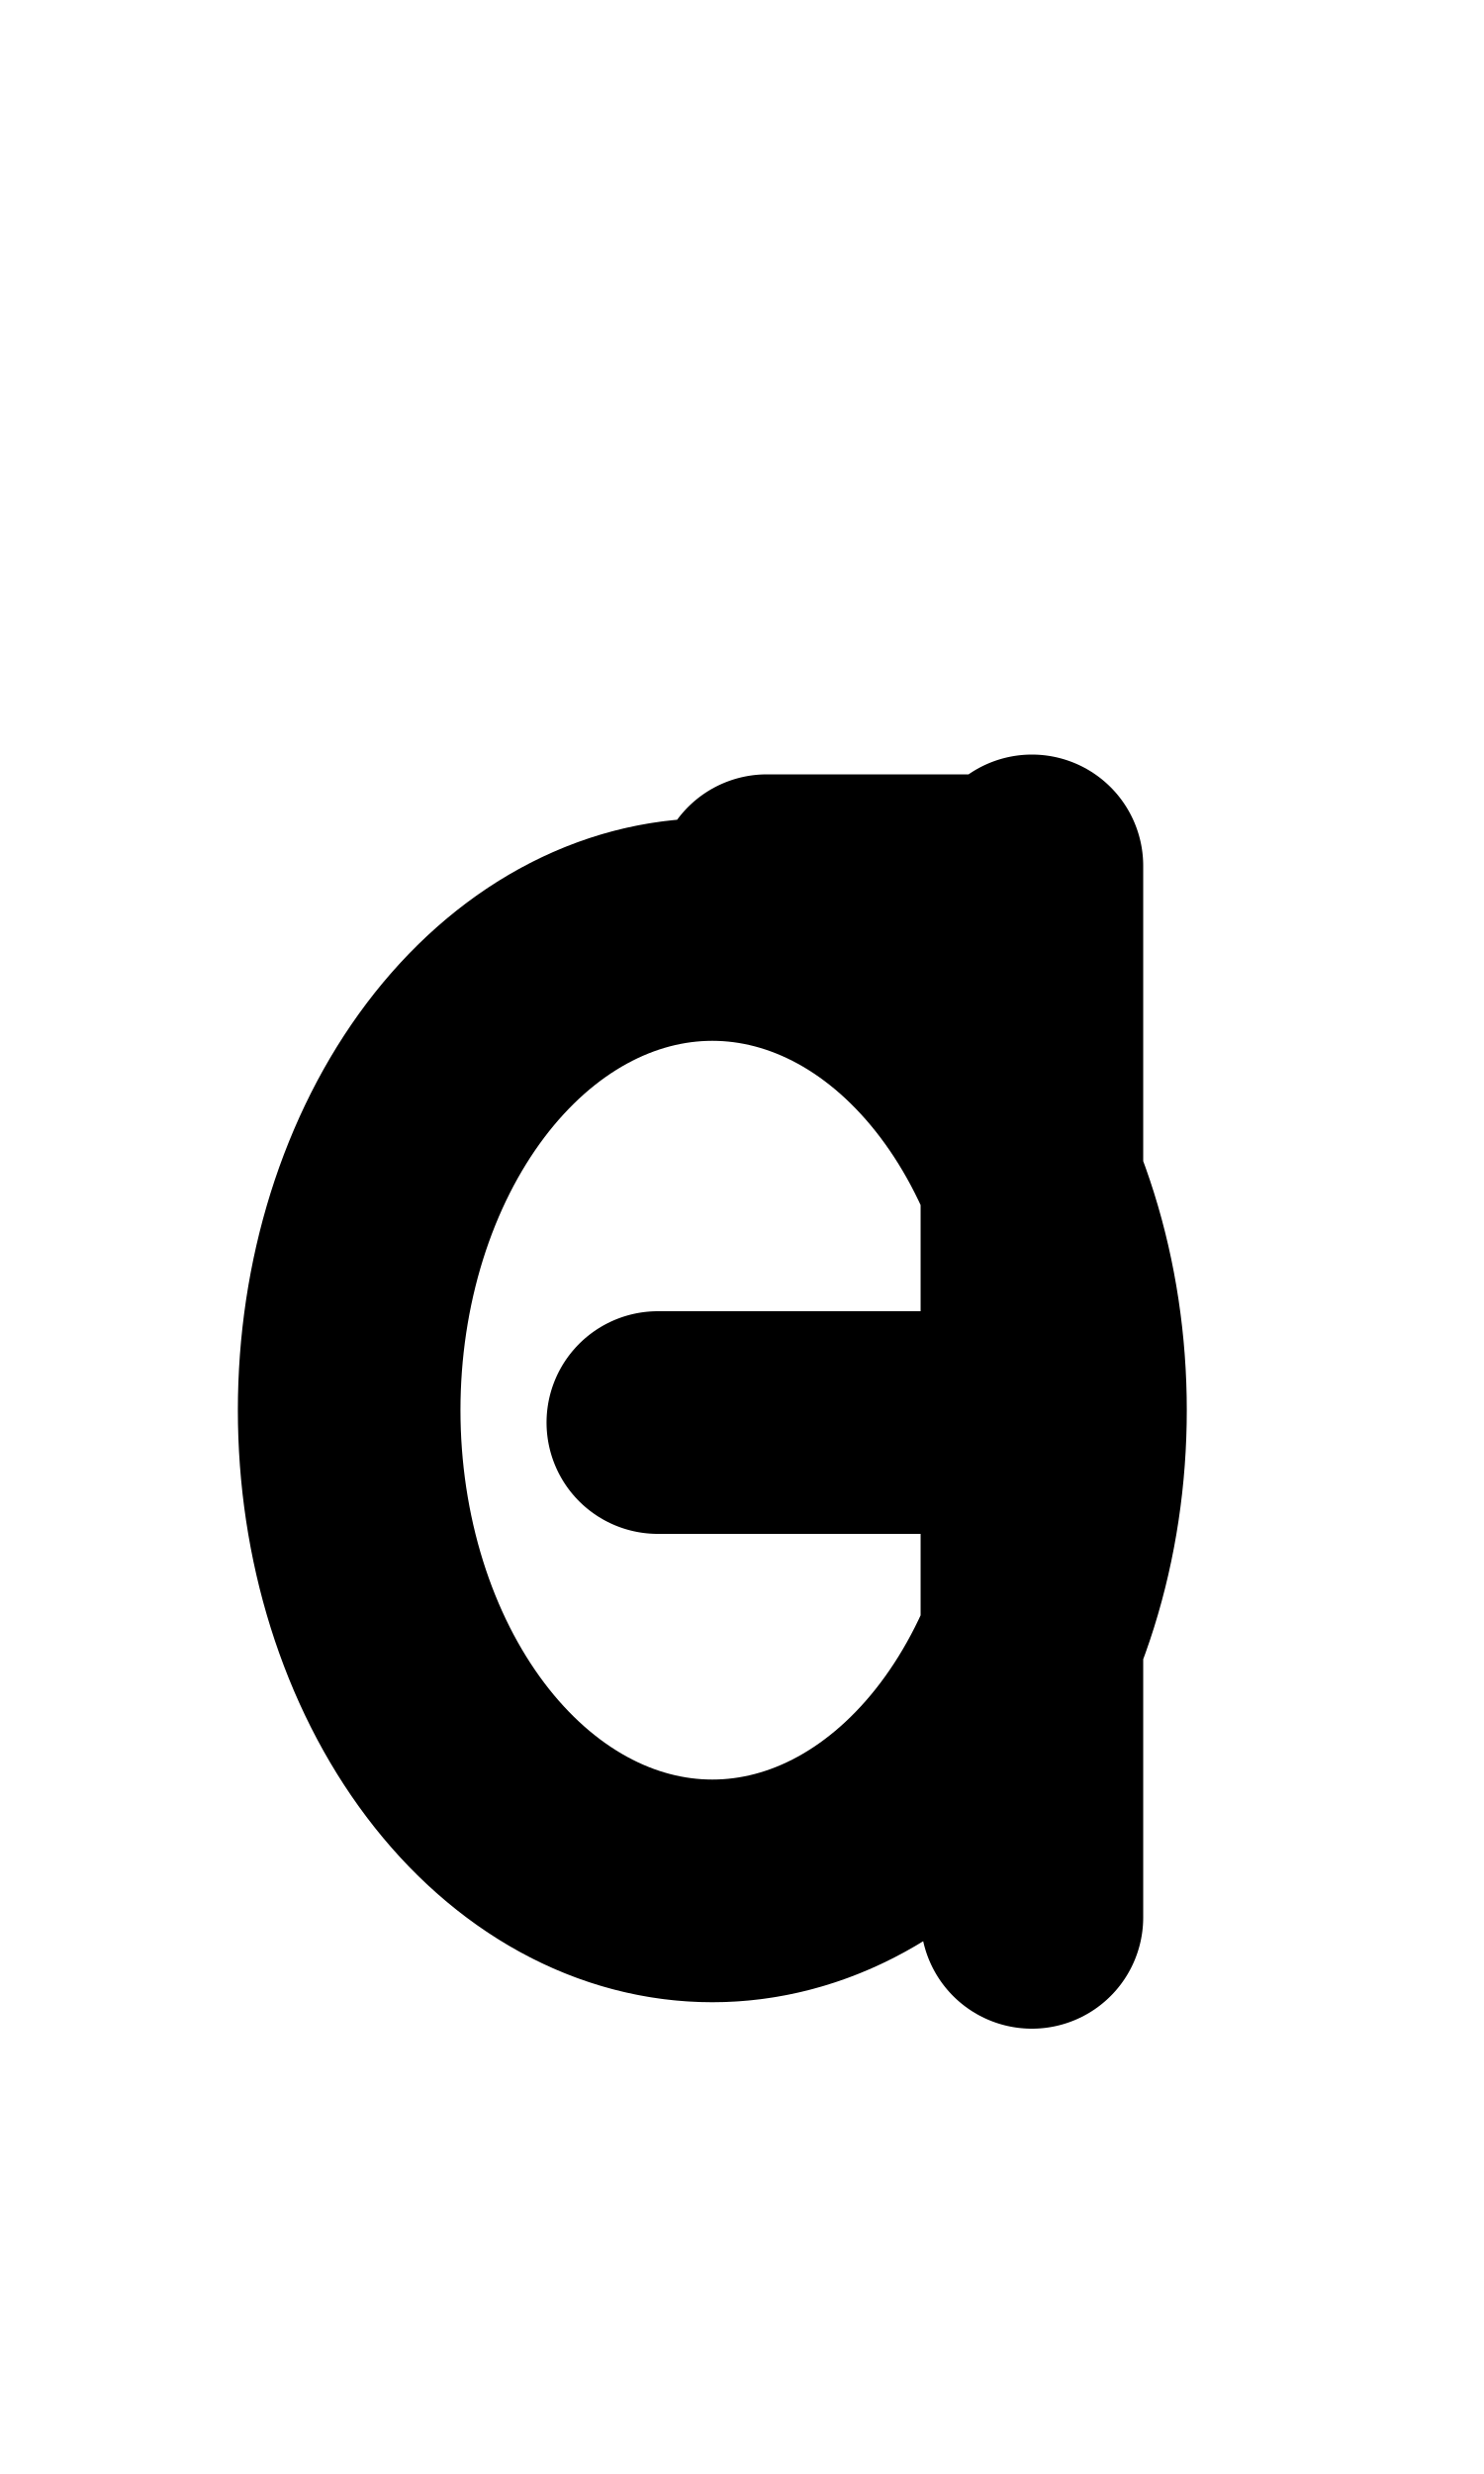
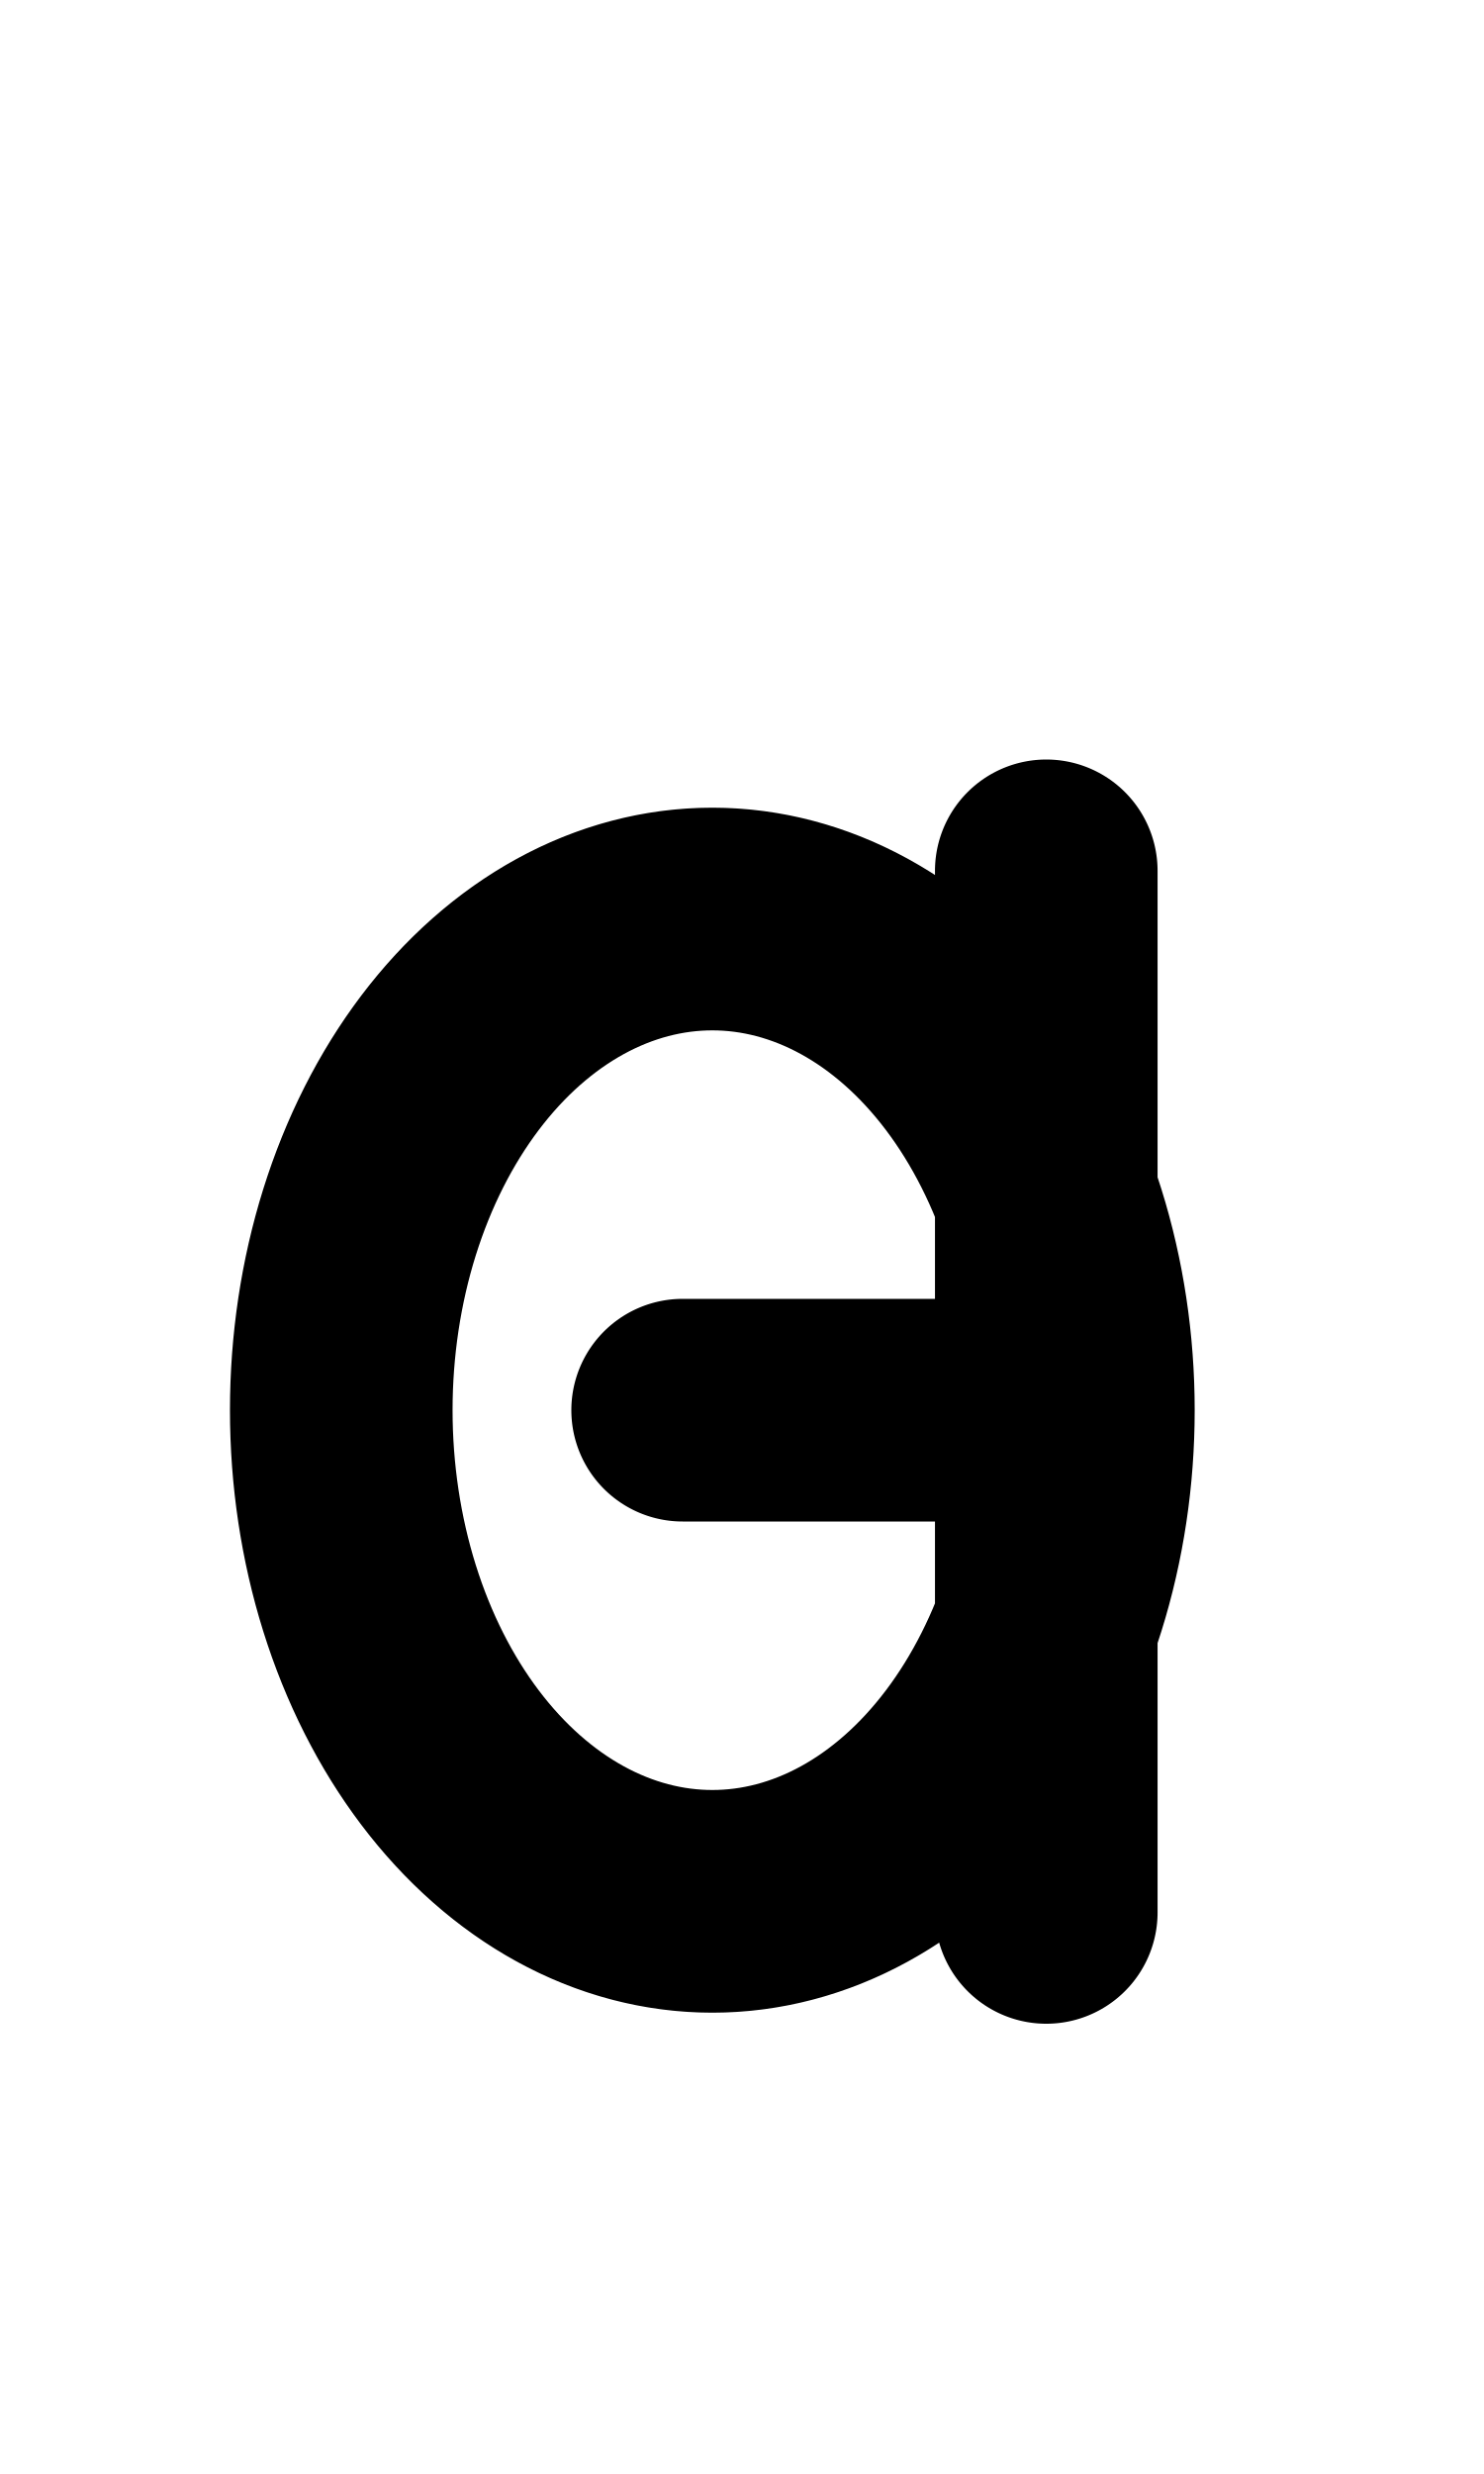
<svg xmlns="http://www.w3.org/2000/svg" viewBox="0 0 600.000 1000">
-   <path d="M 308.920 313.014 L 307.817 313.054 L 306.714 313.122 L 305.614 313.217 L 304.516 313.338 L 303.422 313.487 L 302.332 313.663 L 301.246 313.865 L 300.165 314.093 L 299.091 314.349 L 298.023 314.630 L 296.962 314.938 L 295.909 315.271 L 294.865 315.631 L 293.830 316.015 L 292.804 316.425 L 291.789 316.861 L 290.785 317.320 L 289.792 317.805 L 288.812 318.314 L 287.844 318.846 L 286.890 319.402 L 285.950 319.982 L 285.024 320.584 L 284.113 321.209 L 283.218 321.856 L 282.339 322.524 L 281.477 323.215 L 280.632 323.926 L 279.805 324.657 L 278.995 325.409 L 278.205 326.180 L 277.434 326.971 L 276.682 327.780 L 275.950 328.607 L 275.239 329.452 L 274.549 330.315 L 273.880 331.194 L 273.765 331.353 L 273.552 331.370 L 272.103 331.512 L 268.513 331.921 L 267.074 332.109 L 263.492 332.634 L 262.066 332.867 L 258.495 333.509 L 257.084 333.786 L 253.526 334.543 L 252.132 334.863 L 248.589 335.736 L 247.215 336.098 L 243.690 337.085 L 242.338 337.487 L 238.831 338.589 L 237.503 339.029 L 234.018 340.245 L 232.716 340.722 L 229.254 342.050 L 227.979 342.562 L 224.543 344.002 L 223.297 344.547 L 219.889 346.099 L 218.672 346.675 L 215.294 348.336 L 214.107 348.942 L 210.761 350.713 L 209.607 351.345 L 206.295 353.224 L 205.172 353.882 L 201.896 355.868 L 200.807 356.550 L 197.568 358.642 L 196.512 359.345 L 193.313 361.541 L 192.291 362.265 L 189.134 364.564 L 188.145 365.305 L 185.031 367.707 L 184.076 368.464 L 181.008 370.966 L 180.086 371.739 L 177.065 374.339 L 176.176 375.125 L 173.205 377.823 L 172.349 378.621 L 169.428 381.414 L 168.604 382.222 L 165.736 385.110 L 164.945 385.927 L 162.131 388.907 L 161.371 389.733 L 158.613 392.803 L 157.884 393.636 L 155.184 396.795 L 154.485 397.633 L 151.845 400.879 L 151.175 401.722 L 148.596 405.053 L 147.956 405.900 L 145.439 409.313 L 144.826 410.164 L 142.374 413.658 L 141.789 414.512 L 139.402 418.085 L 138.844 418.940 L 136.524 422.589 L 135.992 423.447 L 133.740 427.170 L 133.234 428.028 L 131.052 431.823 L 130.571 432.682 L 128.460 436.547 L 128.002 437.406 L 125.964 441.338 L 125.530 442.197 L 123.565 446.194 L 123.154 447.052 L 121.264 451.112 L 120.875 451.970 L 119.061 456.090 L 118.694 456.947 L 116.956 461.124 L 116.611 461.980 L 114.951 466.213 L 114.626 467.067 L 113.046 471.353 L 112.741 472.205 L 111.240 476.541 L 110.955 477.392 L 109.535 481.775 L 109.269 482.625 L 107.931 487.053 L 107.684 487.902 L 106.428 492.372 L 106.199 493.219 L 105.027 497.728 L 104.815 498.573 L 103.727 503.120 L 103.534 503.964 L 102.530 508.544 L 102.354 509.386 L 101.435 513.998 L 101.276 514.839 L 100.443 519.479 L 100.301 520.319 L 99.554 524.985 L 99.428 525.824 L 98.769 530.512 L 98.659 531.350 L 98.086 536.058 L 97.992 536.895 L 97.507 541.621 L 97.429 542.457 L 97.032 547.197 L 96.970 548.033 L 96.661 552.784 L 96.614 553.619 L 96.393 558.379 L 96.362 559.214 L 96.230 563.980 L 96.214 564.814 L 96.170 569.583 L 96.170 570.417 L 96.214 575.186 L 96.230 576.020 L 96.362 580.786 L 96.393 581.621 L 96.614 586.381 L 96.661 587.216 L 96.970 591.967 L 97.032 592.803 L 97.429 597.543 L 97.507 598.379 L 97.992 603.105 L 98.086 603.942 L 98.659 608.650 L 98.769 609.488 L 99.428 614.176 L 99.554 615.015 L 100.301 619.681 L 100.443 620.521 L 101.276 625.161 L 101.435 626.002 L 102.354 630.614 L 102.530 631.456 L 103.534 636.036 L 103.727 636.880 L 104.815 641.427 L 105.027 642.272 L 106.199 646.781 L 106.428 647.628 L 107.684 652.098 L 107.931 652.947 L 109.269 657.375 L 109.535 658.225 L 110.955 662.608 L 111.240 663.459 L 112.741 667.795 L 113.046 668.647 L 114.626 672.933 L 114.951 673.787 L 116.611 678.020 L 116.956 678.876 L 118.694 683.053 L 119.061 683.910 L 120.875 688.030 L 121.264 688.888 L 123.154 692.948 L 123.565 693.806 L 125.530 697.803 L 125.964 698.662 L 128.002 702.594 L 128.460 703.453 L 130.571 707.318 L 131.052 708.177 L 133.234 711.972 L 133.740 712.830 L 135.992 716.553 L 136.524 717.411 L 138.844 721.060 L 139.402 721.915 L 141.789 725.488 L 142.374 726.342 L 144.826 729.836 L 145.439 730.687 L 147.956 734.100 L 148.596 734.947 L 151.175 738.278 L 151.845 739.121 L 154.485 742.367 L 155.184 743.205 L 157.884 746.364 L 158.613 747.197 L 161.371 750.267 L 162.131 751.093 L 164.945 754.073 L 165.736 754.890 L 168.604 757.778 L 169.428 758.586 L 172.349 761.379 L 173.205 762.177 L 176.176 764.875 L 177.065 765.661 L 180.086 768.261 L 181.008 769.034 L 184.076 771.536 L 185.031 772.293 L 188.145 774.695 L 189.134 775.436 L 192.291 777.735 L 193.313 778.459 L 196.512 780.655 L 197.568 781.358 L 200.807 783.450 L 201.896 784.132 L 205.172 786.118 L 206.295 786.776 L 209.607 788.655 L 210.761 789.287 L 214.107 791.058 L 215.294 791.664 L 218.672 793.325 L 219.889 793.901 L 223.297 795.453 L 224.543 795.998 L 227.979 797.438 L 229.254 797.950 L 232.716 799.278 L 234.018 799.755 L 237.503 800.971 L 238.831 801.411 L 242.338 802.513 L 243.690 802.915 L 247.215 803.902 L 248.589 804.264 L 252.132 805.137 L 253.526 805.457 L 257.084 806.214 L 258.495 806.491 L 262.066 807.133 L 263.492 807.366 L 267.074 807.891 L 268.513 808.079 L 272.103 808.488 L 273.552 808.630 L 277.149 808.922 L 278.605 809.017 L 282.206 809.192 L 283.666 809.240 L 287.269 809.298 L 288.731 809.298 L 292.334 809.240 L 293.794 809.192 L 297.395 809.017 L 298.851 808.922 L 302.448 808.630 L 303.897 808.488 L 307.487 808.079 L 308.926 807.891 L 312.508 807.366 L 313.934 807.133 L 317.505 806.491 L 318.916 806.214 L 322.474 805.457 L 323.868 805.137 L 327.411 804.264 L 328.785 803.902 L 332.310 802.915 L 333.662 802.513 L 337.169 801.411 L 338.497 800.971 L 341.982 799.755 L 343.284 799.278 L 346.746 797.950 L 348.021 797.438 L 351.457 795.998 L 352.703 795.453 L 356.111 793.901 L 357.328 793.325 L 360.706 791.664 L 361.893 791.058 L 365.239 789.287 L 366.393 788.655 L 369.705 786.776 L 370.828 786.118 L 373.260 784.643 L 373.306 784.860 L 373.561 785.934 L 373.842 787.002 L 374.150 788.063 L 374.483 789.116 L 374.843 790.160 L 375.227 791.195 L 375.638 792.221 L 376.073 793.236 L 376.533 794.240 L 377.017 795.233 L 377.526 796.213 L 378.058 797.180 L 378.614 798.135 L 379.194 799.075 L 379.796 800.001 L 380.421 800.911 L 381.068 801.806 L 381.737 802.685 L 382.427 803.548 L 383.138 804.393 L 383.869 805.220 L 384.621 806.029 L 385.392 806.820 L 386.183 807.591 L 386.992 808.343 L 387.819 809.074 L 388.664 809.785 L 389.527 810.476 L 390.406 811.144 L 391.301 811.791 L 392.211 812.416 L 393.137 813.018 L 394.078 813.598 L 395.032 814.154 L 395.999 814.686 L 396.980 815.195 L 397.972 815.680 L 398.976 816.139 L 399.991 816.575 L 401.017 816.985 L 402.052 817.369 L 403.096 817.729 L 404.149 818.062 L 405.210 818.370 L 406.278 818.651 L 407.353 818.907 L 408.433 819.135 L 409.519 819.337 L 410.609 819.513 L 411.704 819.662 L 412.801 819.783 L 413.902 819.878 L 415.004 819.946 L 416.108 819.986 L 417.212 820.000 L 418.317 819.986 L 419.420 819.946 L 420.523 819.878 L 421.623 819.783 L 422.721 819.662 L 423.815 819.513 L 424.905 819.337 L 425.991 819.135 L 427.072 818.907 L 428.146 818.651 L 429.214 818.370 L 430.275 818.062 L 431.328 817.729 L 432.372 817.369 L 433.407 816.985 L 434.433 816.575 L 435.448 816.139 L 436.452 815.680 L 437.445 815.195 L 438.425 814.686 L 439.393 814.154 L 440.347 813.598 L 441.287 813.018 L 442.213 812.416 L 443.124 811.791 L 444.019 811.144 L 444.898 810.476 L 445.760 809.785 L 446.605 809.074 L 447.432 808.343 L 448.241 807.591 L 449.032 806.820 L 449.803 806.029 L 450.555 805.220 L 451.287 804.393 L 451.998 803.548 L 452.688 802.685 L 453.356 801.806 L 454.003 800.911 L 454.628 800.001 L 455.231 799.075 L 455.810 798.135 L 456.366 797.180 L 456.899 796.213 L 457.407 795.233 L 457.892 794.240 L 458.352 793.236 L 458.787 792.221 L 459.197 791.195 L 459.582 790.160 L 459.941 789.116 L 460.274 788.063 L 460.582 787.002 L 460.864 785.934 L 461.119 784.860 L 461.347 783.779 L 461.550 782.693 L 461.725 781.603 L 461.874 780.508 L 461.995 779.411 L 462.090 778.310 L 462.158 777.208 L 462.199 776.104 L 462.212 775.000 L 462.212 670.660 L 462.954 668.647 L 463.259 667.795 L 464.760 663.459 L 465.045 662.608 L 466.465 658.225 L 466.731 657.375 L 468.069 652.947 L 468.316 652.098 L 469.572 647.628 L 469.801 646.781 L 470.973 642.272 L 471.185 641.427 L 472.273 636.880 L 472.466 636.036 L 473.470 631.456 L 473.646 630.614 L 474.565 626.002 L 474.724 625.161 L 475.557 620.521 L 475.699 619.681 L 476.446 615.015 L 476.572 614.176 L 477.231 609.488 L 477.341 608.650 L 477.914 603.942 L 478.008 603.105 L 478.493 598.379 L 478.571 597.543 L 478.968 592.803 L 479.030 591.967 L 479.339 587.216 L 479.386 586.381 L 479.607 581.621 L 479.638 580.786 L 479.770 576.020 L 479.786 575.186 L 479.830 570.417 L 479.830 569.583 L 479.786 564.814 L 479.770 563.980 L 479.638 559.214 L 479.607 558.379 L 479.386 553.619 L 479.339 552.784 L 479.030 548.033 L 478.968 547.197 L 478.571 542.457 L 478.493 541.621 L 478.008 536.895 L 477.914 536.058 L 477.341 531.350 L 477.231 530.512 L 476.572 525.824 L 476.446 524.985 L 475.699 520.319 L 475.557 519.479 L 474.724 514.839 L 474.565 513.998 L 473.646 509.386 L 473.470 508.544 L 472.466 503.964 L 472.273 503.120 L 471.185 498.573 L 470.973 497.728 L 469.801 493.219 L 469.572 492.372 L 468.316 487.902 L 468.069 487.053 L 466.731 482.625 L 466.465 481.775 L 465.045 477.392 L 464.760 476.541 L 463.259 472.205 L 462.954 471.353 L 462.212 469.340 L 462.212 358.000 L 462.212 350.000 L 462.199 348.896 L 462.158 347.792 L 462.090 346.690 L 461.995 345.589 L 461.874 344.492 L 461.725 343.397 L 461.550 342.307 L 461.347 341.221 L 461.119 340.140 L 460.864 339.066 L 460.582 337.998 L 460.274 336.937 L 459.941 335.884 L 459.582 334.840 L 459.197 333.805 L 458.787 332.779 L 458.352 331.764 L 457.892 330.760 L 457.407 329.767 L 456.899 328.787 L 456.366 327.820 L 455.810 326.865 L 455.231 325.925 L 454.628 324.999 L 454.003 324.089 L 453.356 323.194 L 452.688 322.315 L 451.998 321.452 L 451.287 320.607 L 450.555 319.780 L 449.803 318.971 L 449.032 318.180 L 448.241 317.409 L 447.432 316.657 L 446.605 315.926 L 445.760 315.215 L 444.898 314.524 L 444.019 313.856 L 443.124 313.209 L 442.213 312.584 L 441.287 311.982 L 440.347 311.402 L 439.393 310.846 L 438.425 310.314 L 437.445 309.805 L 436.452 309.320 L 435.448 308.861 L 434.433 308.425 L 433.407 308.015 L 432.372 307.631 L 431.328 307.271 L 430.275 306.938 L 429.214 306.630 L 428.146 306.349 L 427.072 306.093 L 425.991 305.865 L 424.905 305.663 L 423.815 305.487 L 422.721 305.338 L 421.623 305.217 L 420.523 305.122 L 419.420 305.054 L 418.317 305.014 L 417.212 305.000 L 416.108 305.014 L 415.004 305.054 L 413.902 305.122 L 412.801 305.217 L 411.704 305.338 L 410.609 305.487 L 409.519 305.663 L 408.433 305.865 L 407.353 306.093 L 406.278 306.349 L 405.210 306.630 L 404.149 306.938 L 403.096 307.271 L 402.052 307.631 L 401.017 308.015 L 399.991 308.425 L 398.976 308.861 L 397.972 309.320 L 396.980 309.805 L 395.999 310.314 L 395.032 310.846 L 394.078 311.402 L 393.137 311.982 L 392.211 312.584 L 391.605 313.000 L 310.025 313.000 L 308.920 313.014 Z M 372.212 530.000 L 265.975 530.000 L 264.871 530.014 L 263.767 530.054 L 262.665 530.122 L 261.564 530.217 L 260.467 530.338 L 259.372 530.487 L 258.282 530.663 L 257.196 530.865 L 256.116 531.093 L 255.041 531.349 L 253.973 531.630 L 252.912 531.938 L 251.860 532.271 L 250.815 532.631 L 249.780 533.015 L 248.754 533.425 L 247.739 533.861 L 246.735 534.320 L 245.743 534.805 L 244.762 535.314 L 243.795 535.846 L 242.841 536.402 L 241.900 536.982 L 240.975 537.584 L 240.064 538.209 L 239.169 538.856 L 238.290 539.524 L 237.428 540.215 L 236.582 540.926 L 235.755 541.657 L 234.946 542.409 L 234.155 543.180 L 233.384 543.971 L 232.632 544.780 L 231.901 545.607 L 231.190 546.452 L 230.500 547.315 L 229.831 548.194 L 229.184 549.089 L 228.559 549.999 L 227.957 550.925 L 227.377 551.865 L 226.821 552.820 L 226.289 553.787 L 225.780 554.767 L 225.296 555.760 L 224.836 556.764 L 224.401 557.779 L 223.991 558.805 L 223.606 559.840 L 223.246 560.884 L 222.913 561.937 L 222.605 562.998 L 222.324 564.066 L 222.069 565.140 L 221.840 566.221 L 221.638 567.307 L 221.462 568.397 L 221.314 569.492 L 221.192 570.589 L 221.097 571.690 L 221.029 572.792 L 220.989 573.896 L 220.975 575.000 L 220.989 576.104 L 221.029 577.208 L 221.097 578.310 L 221.192 579.411 L 221.314 580.508 L 221.462 581.603 L 221.638 582.693 L 221.840 583.779 L 222.069 584.860 L 222.324 585.934 L 222.605 587.002 L 222.913 588.063 L 223.246 589.116 L 223.606 590.160 L 223.991 591.195 L 224.401 592.221 L 224.836 593.236 L 225.296 594.240 L 225.780 595.233 L 226.289 596.213 L 226.821 597.180 L 227.377 598.135 L 227.957 599.075 L 228.559 600.001 L 229.184 600.911 L 229.831 601.806 L 230.500 602.685 L 231.190 603.548 L 231.901 604.393 L 232.632 605.220 L 233.384 606.029 L 234.155 606.820 L 234.946 607.591 L 235.755 608.343 L 236.582 609.074 L 237.428 609.785 L 238.290 610.476 L 239.169 611.144 L 240.064 611.791 L 240.975 612.416 L 241.900 613.018 L 242.841 613.598 L 243.795 614.154 L 244.762 614.686 L 245.743 615.195 L 246.735 615.680 L 247.739 616.139 L 248.754 616.575 L 249.780 616.985 L 250.815 617.369 L 251.860 617.729 L 252.912 618.062 L 253.973 618.370 L 255.041 618.651 L 256.116 618.907 L 257.196 619.135 L 258.282 619.337 L 259.372 619.513 L 260.467 619.662 L 261.564 619.783 L 262.665 619.878 L 263.767 619.946 L 264.871 619.986 L 265.975 620.000 L 372.212 620.000 L 372.212 652.906 L 371.458 654.526 L 369.915 657.664 L 368.322 660.738 L 366.680 663.744 L 364.991 666.680 L 363.258 669.545 L 361.483 672.338 L 359.667 675.055 L 357.813 677.696 L 355.923 680.260 L 353.998 682.745 L 352.042 685.149 L 350.057 687.472 L 348.044 689.713 L 346.007 691.871 L 343.946 693.946 L 341.865 695.936 L 339.766 697.842 L 337.651 699.663 L 335.522 701.399 L 333.381 703.051 L 331.229 704.617 L 329.070 706.100 L 326.904 707.499 L 324.734 708.815 L 322.560 710.048 L 320.384 711.199 L 318.208 712.269 L 316.033 713.260 L 313.859 714.171 L 311.687 715.004 L 309.518 715.761 L 307.353 716.441 L 305.190 717.047 L 303.032 717.579 L 300.877 718.038 L 298.725 718.425 L 296.576 718.740 L 294.430 718.984 L 292.285 719.159 L 290.142 719.263 L 288.000 719.298 L 285.858 719.263 L 283.715 719.159 L 281.570 718.984 L 279.424 718.740 L 277.275 718.425 L 275.123 718.038 L 272.968 717.579 L 270.810 717.047 L 268.647 716.441 L 266.482 715.761 L 264.313 715.004 L 262.141 714.171 L 259.967 713.260 L 257.792 712.269 L 255.616 711.199 L 253.440 710.048 L 251.266 708.815 L 249.096 707.499 L 246.930 706.100 L 244.771 704.617 L 242.619 703.051 L 240.478 701.399 L 238.349 699.663 L 236.234 697.842 L 234.135 695.936 L 232.054 693.946 L 229.993 691.871 L 227.956 689.713 L 225.943 687.472 L 223.958 685.149 L 222.002 682.745 L 220.077 680.260 L 218.187 677.696 L 216.333 675.055 L 214.517 672.338 L 212.742 669.545 L 211.009 666.680 L 209.320 663.744 L 207.678 660.738 L 206.085 657.664 L 204.542 654.526 L 203.051 651.324 L 201.614 648.061 L 200.232 644.739 L 198.908 641.361 L 197.642 637.929 L 196.436 634.445 L 195.292 630.913 L 194.211 627.334 L 193.193 623.712 L 192.241 620.049 L 191.355 616.348 L 190.536 612.611 L 189.785 608.842 L 189.103 605.043 L 188.491 601.217 L 187.950 597.367 L 187.479 593.497 L 187.080 589.608 L 186.753 585.705 L 186.498 581.789 L 186.316 577.864 L 186.206 573.934 L 186.170 570.000 L 186.206 566.066 L 186.316 562.136 L 186.498 558.211 L 186.753 554.295 L 187.080 550.392 L 187.479 546.503 L 187.950 542.633 L 188.491 538.783 L 189.103 534.957 L 189.785 531.158 L 190.536 527.389 L 191.355 523.652 L 192.241 519.951 L 193.193 516.288 L 194.211 512.666 L 195.292 509.087 L 196.436 505.555 L 197.642 502.071 L 198.908 498.639 L 200.232 495.261 L 201.614 491.939 L 203.051 488.676 L 204.542 485.474 L 206.085 482.336 L 207.678 479.262 L 209.320 476.256 L 211.009 473.320 L 212.742 470.455 L 214.517 467.662 L 216.333 464.945 L 218.187 462.304 L 220.077 459.740 L 222.002 457.255 L 223.958 454.851 L 225.943 452.528 L 227.956 450.287 L 229.993 448.129 L 232.054 446.054 L 234.135 444.064 L 236.234 442.158 L 238.349 440.337 L 240.478 438.601 L 242.619 436.949 L 244.771 435.383 L 246.930 433.900 L 249.096 432.501 L 251.266 431.185 L 253.440 429.952 L 255.616 428.801 L 257.792 427.731 L 259.967 426.740 L 262.141 425.829 L 264.313 424.996 L 266.482 424.239 L 268.647 423.559 L 270.810 422.953 L 272.968 422.421 L 275.123 421.962 L 277.275 421.575 L 279.424 421.260 L 281.570 421.016 L 283.715 420.841 L 285.858 420.737 L 288.000 420.702 L 290.142 420.737 L 292.285 420.841 L 294.430 421.016 L 296.576 421.260 L 298.725 421.575 L 300.877 421.962 L 303.032 422.421 L 305.190 422.953 L 307.353 423.559 L 309.518 424.239 L 311.687 424.996 L 313.859 425.829 L 316.033 426.740 L 318.208 427.731 L 320.384 428.801 L 322.560 429.952 L 324.734 431.185 L 326.904 432.501 L 329.070 433.900 L 331.229 435.383 L 333.381 436.949 L 335.522 438.601 L 337.651 440.337 L 339.766 442.158 L 341.865 444.064 L 343.946 446.054 L 346.007 448.129 L 348.044 450.287 L 350.057 452.528 L 352.042 454.851 L 353.998 457.255 L 355.923 459.740 L 357.813 462.304 L 359.667 464.945 L 361.483 467.662 L 363.258 470.455 L 364.991 473.320 L 366.680 476.256 L 368.322 479.262 L 369.915 482.336 L 371.458 485.474 L 372.212 487.094 L 372.212 530.000 Z" fill="black" fill-rule="evenodd" />
+   <path d="M 379.959 786.063 L 380.293 787.116 L 380.652 788.160 L 381.037 789.195 L 381.447 790.221 L 381.882 791.236 L 382.342 792.240 L 382.827 793.233 L 383.335 794.213 L 383.868 795.180 L 384.424 796.135 L 385.003 797.075 L 385.605 798.001 L 386.230 798.911 L 386.877 799.806 L 387.546 800.685 L 388.236 801.548 L 388.947 802.393 L 389.679 803.220 L 390.430 804.029 L 391.202 804.820 L 391.992 805.591 L 392.801 806.343 L 393.629 807.074 L 394.474 807.785 L 395.336 808.476 L 396.215 809.144 L 397.110 809.791 L 398.021 810.416 L 398.947 811.018 L 399.887 811.598 L 400.841 812.154 L 401.809 812.686 L 402.789 813.195 L 403.782 813.680 L 404.786 814.139 L 405.801 814.575 L 406.826 814.985 L 407.862 815.369 L 408.906 815.729 L 409.959 816.062 L 411.020 816.370 L 412.087 816.651 L 413.162 816.907 L 414.243 817.135 L 415.328 817.337 L 416.419 817.513 L 417.513 817.662 L 418.611 817.783 L 419.711 817.878 L 420.814 817.946 L 421.917 817.986 L 423.022 818.000 L 424.126 817.986 L 425.230 817.946 L 426.332 817.878 L 427.432 817.783 L 428.530 817.662 L 429.624 817.513 L 430.715 817.337 L 431.801 817.135 L 432.881 816.907 L 433.956 816.651 L 435.024 816.370 L 436.084 816.062 L 437.137 815.729 L 438.182 815.369 L 439.217 814.985 L 440.242 814.575 L 441.257 814.139 L 442.262 813.680 L 443.254 813.195 L 444.234 812.686 L 445.202 812.154 L 446.156 811.598 L 447.096 811.018 L 448.022 810.416 L 448.933 809.791 L 449.828 809.144 L 450.707 808.476 L 451.569 807.785 L 452.414 807.074 L 453.242 806.343 L 454.051 805.591 L 454.841 804.820 L 455.613 804.029 L 456.364 803.220 L 457.096 802.393 L 457.807 801.548 L 458.497 800.685 L 459.166 799.806 L 459.813 798.911 L 460.438 798.001 L 461.040 797.075 L 461.619 796.135 L 462.176 795.180 L 462.708 794.213 L 463.217 793.233 L 463.701 792.240 L 464.161 791.236 L 464.596 790.221 L 465.006 789.195 L 465.391 788.160 L 465.750 787.116 L 466.084 786.063 L 466.392 785.002 L 466.673 783.934 L 466.928 782.860 L 467.157 781.779 L 467.359 780.693 L 467.535 779.603 L 467.683 778.508 L 467.805 777.411 L 467.900 776.310 L 467.967 775.208 L 468.008 774.104 L 468.022 773.000 L 468.022 664.139 L 469.414 659.841 L 469.680 658.991 L 471.047 654.467 L 471.295 653.619 L 472.578 649.051 L 472.807 648.204 L 474.004 643.597 L 474.215 642.752 L 475.327 638.107 L 475.521 637.263 L 476.546 632.583 L 476.723 631.740 L 477.661 627.029 L 477.820 626.187 L 478.671 621.447 L 478.814 620.606 L 479.576 615.840 L 479.702 615.001 L 480.376 610.210 L 480.486 609.372 L 481.071 604.562 L 481.165 603.724 L 481.661 598.896 L 481.739 598.060 L 482.144 593.217 L 482.207 592.381 L 482.523 587.527 L 482.569 586.692 L 482.795 581.828 L 482.826 580.993 L 482.961 576.124 L 482.977 575.289 L 483.022 570.417 L 483.022 569.583 L 482.977 564.711 L 482.961 563.876 L 482.826 559.007 L 482.795 558.172 L 482.569 553.308 L 482.523 552.473 L 482.207 547.619 L 482.144 546.783 L 481.739 541.940 L 481.661 541.104 L 481.165 536.276 L 481.071 535.438 L 480.486 530.628 L 480.376 529.790 L 479.702 524.999 L 479.576 524.160 L 478.814 519.394 L 478.671 518.553 L 477.820 513.813 L 477.661 512.971 L 476.723 508.260 L 476.546 507.417 L 475.521 502.737 L 475.327 501.893 L 474.215 497.248 L 474.004 496.403 L 472.807 491.796 L 472.578 490.949 L 471.295 486.381 L 471.047 485.533 L 469.680 481.009 L 469.414 480.159 L 468.022 475.861 L 468.022 352.000 L 468.008 350.896 L 467.967 349.792 L 467.900 348.690 L 467.805 347.589 L 467.683 346.492 L 467.535 345.397 L 467.359 344.307 L 467.157 343.221 L 466.928 342.140 L 466.673 341.066 L 466.392 339.998 L 466.084 338.937 L 465.750 337.884 L 465.391 336.840 L 465.006 335.805 L 464.596 334.779 L 464.161 333.764 L 463.701 332.760 L 463.217 331.767 L 462.708 330.787 L 462.176 329.820 L 461.619 328.865 L 461.040 327.925 L 460.438 326.999 L 459.813 326.089 L 459.166 325.194 L 458.497 324.315 L 457.807 323.452 L 457.096 322.607 L 456.364 321.780 L 455.613 320.971 L 454.841 320.180 L 454.051 319.409 L 453.242 318.657 L 452.414 317.926 L 451.569 317.215 L 450.707 316.524 L 449.828 315.856 L 448.933 315.209 L 448.022 314.584 L 447.096 313.982 L 446.156 313.402 L 445.202 312.846 L 444.234 312.314 L 443.254 311.805 L 442.262 311.320 L 441.257 310.861 L 440.242 310.425 L 439.217 310.015 L 438.182 309.631 L 437.137 309.271 L 436.084 308.938 L 435.024 308.630 L 433.956 308.349 L 432.881 308.093 L 431.801 307.865 L 430.715 307.663 L 429.624 307.487 L 428.530 307.338 L 427.432 307.217 L 426.332 307.122 L 425.230 307.054 L 424.126 307.014 L 423.022 307.000 L 421.917 307.014 L 420.814 307.054 L 419.711 307.122 L 418.611 307.217 L 417.513 307.338 L 416.419 307.487 L 415.328 307.663 L 414.243 307.865 L 413.162 308.093 L 412.087 308.349 L 411.020 308.630 L 409.959 308.938 L 408.906 309.271 L 407.862 309.631 L 406.826 310.015 L 405.801 310.425 L 404.786 310.861 L 403.782 311.320 L 402.789 311.805 L 401.809 312.314 L 400.841 312.846 L 399.887 313.402 L 398.947 313.982 L 398.021 314.584 L 397.110 315.209 L 396.215 315.856 L 395.336 316.524 L 394.474 317.215 L 393.629 317.926 L 392.801 318.657 L 391.992 319.409 L 391.202 320.180 L 390.430 320.971 L 389.679 321.780 L 388.947 322.607 L 388.236 323.452 L 387.546 324.315 L 386.877 325.194 L 386.230 326.089 L 385.605 326.999 L 385.003 327.925 L 384.424 328.865 L 383.868 329.820 L 383.335 330.787 L 382.827 331.767 L 382.342 332.760 L 381.882 333.764 L 381.447 334.779 L 381.037 335.805 L 380.652 336.840 L 380.293 337.884 L 379.959 338.937 L 379.652 339.998 L 379.370 341.066 L 379.115 342.140 L 378.886 343.221 L 378.684 344.307 L 378.509 345.397 L 378.360 346.492 L 378.238 347.589 L 378.144 348.690 L 378.076 349.792 L 378.035 350.896 L 378.022 352.000 L 378.022 353.677 L 376.558 352.732 L 375.469 352.050 L 372.121 350.021 L 370.999 349.363 L 367.615 347.443 L 366.460 346.810 L 363.041 345.001 L 361.855 344.395 L 358.404 342.698 L 357.187 342.121 L 353.705 340.536 L 352.458 339.991 L 348.948 338.520 L 347.672 338.008 L 344.136 336.651 L 342.833 336.174 L 339.273 334.932 L 337.944 334.492 L 334.362 333.366 L 333.010 332.964 L 329.407 331.955 L 328.033 331.593 L 324.414 330.701 L 323.020 330.381 L 319.385 329.607 L 317.973 329.330 L 314.325 328.675 L 312.898 328.442 L 309.239 327.905 L 307.800 327.717 L 304.132 327.299 L 302.683 327.158 L 299.008 326.859 L 297.552 326.764 L 293.872 326.585 L 292.412 326.538 L 288.731 326.478 L 287.269 326.478 L 283.588 326.538 L 282.128 326.585 L 278.448 326.764 L 276.992 326.859 L 273.317 327.158 L 271.868 327.299 L 268.200 327.717 L 266.761 327.905 L 263.102 328.442 L 261.675 328.675 L 258.027 329.330 L 256.615 329.607 L 252.980 330.381 L 251.586 330.701 L 247.967 331.593 L 246.593 331.955 L 242.990 332.964 L 241.638 333.366 L 238.056 334.492 L 236.727 334.932 L 233.167 336.174 L 231.864 336.651 L 228.328 338.008 L 227.052 338.520 L 223.542 339.991 L 222.295 340.536 L 218.813 342.121 L 217.596 342.698 L 214.145 344.395 L 212.959 345.001 L 209.540 346.810 L 208.385 347.443 L 205.001 349.363 L 203.879 350.021 L 200.531 352.050 L 199.442 352.732 L 196.133 354.869 L 195.077 355.572 L 191.809 357.816 L 190.786 358.539 L 187.560 360.889 L 186.571 361.630 L 183.390 364.084 L 182.435 364.841 L 179.300 367.397 L 178.378 368.170 L 175.292 370.827 L 174.403 371.613 L 171.367 374.369 L 170.511 375.167 L 167.526 378.021 L 166.703 378.830 L 163.772 381.780 L 162.981 382.597 L 160.106 385.642 L 159.346 386.468 L 156.528 389.605 L 155.799 390.437 L 153.041 393.665 L 152.342 394.503 L 149.644 397.819 L 148.974 398.663 L 146.339 402.066 L 145.698 402.913 L 143.127 406.401 L 142.515 407.252 L 140.009 410.822 L 139.424 411.675 L 136.985 415.326 L 136.427 416.181 L 134.056 419.910 L 133.525 420.767 L 131.224 424.571 L 130.718 425.429 L 128.488 429.307 L 128.007 430.166 L 125.850 434.115 L 125.393 434.974 L 123.310 438.991 L 122.876 439.850 L 120.868 443.934 L 120.457 444.793 L 118.526 448.941 L 118.137 449.798 L 116.283 454.008 L 115.917 454.865 L 114.141 459.133 L 113.796 459.989 L 112.100 464.314 L 111.775 465.168 L 110.160 469.547 L 109.855 470.399 L 108.322 474.829 L 108.037 475.681 L 106.586 480.159 L 106.320 481.009 L 104.953 485.533 L 104.705 486.381 L 103.422 490.949 L 103.193 491.796 L 101.996 496.403 L 101.785 497.248 L 100.673 501.893 L 100.479 502.737 L 99.454 507.417 L 99.277 508.260 L 98.339 512.971 L 98.180 513.813 L 97.329 518.553 L 97.186 519.394 L 96.424 524.160 L 96.298 524.999 L 95.624 529.790 L 95.514 530.628 L 94.929 535.438 L 94.835 536.276 L 94.339 541.104 L 94.261 541.940 L 93.856 546.783 L 93.793 547.619 L 93.477 552.473 L 93.431 553.308 L 93.205 558.172 L 93.174 559.007 L 93.039 563.876 L 93.023 564.711 L 92.978 569.583 L 92.978 570.417 L 93.023 575.289 L 93.039 576.124 L 93.174 580.993 L 93.205 581.828 L 93.431 586.692 L 93.477 587.527 L 93.793 592.381 L 93.856 593.217 L 94.261 598.060 L 94.339 598.896 L 94.835 603.724 L 94.929 604.562 L 95.514 609.372 L 95.624 610.210 L 96.298 615.001 L 96.424 615.840 L 97.186 620.606 L 97.329 621.447 L 98.180 626.187 L 98.339 627.029 L 99.277 631.740 L 99.454 632.583 L 100.479 637.263 L 100.673 638.107 L 101.785 642.752 L 101.996 643.597 L 103.193 648.204 L 103.422 649.051 L 104.705 653.619 L 104.953 654.467 L 106.320 658.991 L 106.586 659.841 L 108.037 664.319 L 108.322 665.171 L 109.855 669.601 L 110.160 670.453 L 111.775 674.832 L 112.100 675.686 L 113.796 680.011 L 114.141 680.867 L 115.917 685.135 L 116.283 685.992 L 118.137 690.202 L 118.526 691.059 L 120.457 695.207 L 120.868 696.066 L 122.876 700.150 L 123.310 701.009 L 125.393 705.026 L 125.850 705.885 L 128.007 709.834 L 128.488 710.693 L 130.718 714.571 L 131.224 715.429 L 133.525 719.233 L 134.056 720.090 L 136.427 723.819 L 136.985 724.674 L 139.424 728.325 L 140.009 729.178 L 142.515 732.748 L 143.127 733.599 L 145.698 737.087 L 146.339 737.934 L 148.974 741.337 L 149.644 742.181 L 152.342 745.497 L 153.041 746.335 L 155.799 749.563 L 156.528 750.395 L 159.346 753.532 L 160.106 754.358 L 162.981 757.403 L 163.772 758.220 L 166.703 761.170 L 167.526 761.979 L 170.511 764.833 L 171.367 765.631 L 174.403 768.387 L 175.292 769.173 L 178.378 771.830 L 179.300 772.603 L 182.435 775.159 L 183.390 775.916 L 186.571 778.370 L 187.560 779.111 L 190.786 781.461 L 191.809 782.184 L 195.077 784.428 L 196.133 785.131 L 199.442 787.268 L 200.531 787.950 L 203.879 789.979 L 205.001 790.637 L 208.385 792.557 L 209.540 793.190 L 212.959 794.999 L 214.145 795.605 L 217.596 797.302 L 218.813 797.879 L 222.295 799.464 L 223.542 800.009 L 227.052 801.480 L 228.328 801.992 L 231.864 803.349 L 233.167 803.826 L 236.727 805.068 L 238.056 805.508 L 241.638 806.634 L 242.990 807.036 L 246.593 808.045 L 247.967 808.407 L 251.586 809.299 L 252.980 809.619 L 256.615 810.393 L 258.027 810.670 L 261.675 811.325 L 263.102 811.558 L 266.761 812.095 L 268.200 812.283 L 271.868 812.701 L 273.317 812.842 L 276.992 813.141 L 278.448 813.236 L 282.128 813.415 L 283.588 813.462 L 287.269 813.522 L 288.731 813.522 L 292.412 813.462 L 293.872 813.415 L 297.552 813.236 L 299.008 813.141 L 302.683 812.842 L 304.132 812.701 L 307.800 812.283 L 309.239 812.095 L 312.898 811.558 L 314.325 811.325 L 317.973 810.670 L 319.385 810.393 L 323.020 809.619 L 324.414 809.299 L 328.033 808.407 L 329.407 808.045 L 333.010 807.036 L 334.362 806.634 L 337.944 805.508 L 339.273 805.068 L 342.833 803.826 L 344.136 803.349 L 347.672 801.992 L 348.948 801.480 L 352.458 800.009 L 353.705 799.464 L 357.187 797.879 L 358.404 797.302 L 361.855 795.605 L 363.041 794.999 L 366.460 793.190 L 367.615 792.557 L 370.999 790.637 L 372.121 789.979 L 375.469 787.950 L 376.558 787.268 L 379.717 785.228 L 379.959 786.063 Z M 231.012 571.104 L 231.052 572.208 L 231.120 573.310 L 231.215 574.411 L 231.337 575.508 L 231.485 576.603 L 231.661 577.693 L 231.863 578.779 L 232.091 579.860 L 232.347 580.934 L 232.628 582.002 L 232.936 583.063 L 233.269 584.116 L 233.629 585.160 L 234.013 586.195 L 234.424 587.221 L 234.859 588.236 L 235.319 589.240 L 235.803 590.233 L 236.312 591.213 L 236.844 592.180 L 237.400 593.135 L 237.980 594.075 L 238.582 595.001 L 239.207 595.911 L 239.854 596.806 L 240.522 597.685 L 241.213 598.548 L 241.924 599.393 L 242.655 600.220 L 243.407 601.029 L 244.178 601.820 L 244.969 602.591 L 245.778 603.343 L 246.605 604.074 L 247.450 604.785 L 248.313 605.476 L 249.192 606.144 L 250.087 606.791 L 250.997 607.416 L 251.923 608.018 L 252.863 608.598 L 253.818 609.154 L 254.785 609.686 L 255.766 610.195 L 256.758 610.680 L 257.762 611.139 L 258.777 611.575 L 259.803 611.985 L 260.838 612.369 L 261.882 612.729 L 262.935 613.062 L 263.996 613.370 L 265.064 613.651 L 266.139 613.907 L 267.219 614.135 L 268.305 614.337 L 269.395 614.513 L 270.490 614.662 L 271.587 614.783 L 272.688 614.878 L 273.790 614.946 L 274.894 614.986 L 275.998 615.000 L 378.022 615.000 L 378.022 648.079 L 377.163 650.143 L 375.687 653.495 L 374.155 656.785 L 372.569 660.011 L 370.931 663.170 L 369.244 666.260 L 367.508 669.279 L 365.726 672.225 L 363.900 675.097 L 362.032 677.892 L 360.125 680.609 L 358.180 683.247 L 356.199 685.804 L 354.186 688.279 L 352.142 690.671 L 350.069 692.979 L 347.970 695.201 L 345.848 697.339 L 343.703 699.390 L 341.540 701.354 L 339.359 703.232 L 337.163 705.022 L 334.954 706.726 L 332.734 708.343 L 330.505 709.873 L 328.269 711.317 L 326.027 712.676 L 323.781 713.950 L 321.533 715.140 L 319.284 716.246 L 317.034 717.270 L 314.786 718.213 L 312.539 719.075 L 310.294 719.858 L 308.052 720.563 L 305.813 721.190 L 303.578 721.741 L 301.345 722.216 L 299.116 722.617 L 296.889 722.944 L 294.665 723.197 L 292.442 723.378 L 290.221 723.486 L 288.000 723.522 L 285.779 723.486 L 283.558 723.378 L 281.335 723.197 L 279.111 722.944 L 276.884 722.617 L 274.655 722.216 L 272.422 721.741 L 270.187 721.190 L 267.948 720.563 L 265.706 719.858 L 263.461 719.075 L 261.214 718.213 L 258.966 717.270 L 256.716 716.246 L 254.467 715.140 L 252.219 713.950 L 249.973 712.676 L 247.731 711.317 L 245.495 709.873 L 243.266 708.343 L 241.046 706.726 L 238.837 705.022 L 236.641 703.232 L 234.460 701.354 L 232.297 699.390 L 230.152 697.339 L 228.030 695.201 L 225.931 692.979 L 223.858 690.671 L 221.814 688.279 L 219.801 685.804 L 217.820 683.247 L 215.875 680.609 L 213.968 677.892 L 212.100 675.097 L 210.274 672.225 L 208.492 669.279 L 206.756 666.260 L 205.069 663.170 L 203.431 660.011 L 201.845 656.785 L 200.313 653.495 L 198.837 650.143 L 197.417 646.730 L 196.057 643.260 L 194.757 639.735 L 193.518 636.157 L 192.343 632.529 L 191.232 628.855 L 190.188 625.135 L 189.210 621.374 L 188.300 617.574 L 187.459 613.738 L 186.689 609.868 L 185.989 605.968 L 185.361 602.041 L 184.805 598.090 L 184.322 594.117 L 183.912 590.125 L 183.576 586.119 L 183.315 582.100 L 183.128 578.072 L 183.015 574.037 L 182.978 570.000 L 183.015 565.963 L 183.128 561.928 L 183.315 557.900 L 183.576 553.881 L 183.912 549.875 L 184.322 545.883 L 184.805 541.910 L 185.361 537.959 L 185.989 534.032 L 186.689 530.132 L 187.459 526.262 L 188.300 522.426 L 189.210 518.626 L 190.188 514.865 L 191.232 511.145 L 192.343 507.471 L 193.518 503.843 L 194.757 500.265 L 196.057 496.740 L 197.417 493.270 L 198.837 489.857 L 200.313 486.505 L 201.845 483.215 L 203.431 479.989 L 205.069 476.830 L 206.756 473.740 L 208.492 470.721 L 210.274 467.775 L 212.100 464.903 L 213.968 462.108 L 215.875 459.391 L 217.820 456.753 L 219.801 454.196 L 221.814 451.721 L 223.858 449.329 L 225.931 447.021 L 228.030 444.799 L 230.152 442.661 L 232.297 440.610 L 234.460 438.646 L 236.641 436.768 L 238.837 434.978 L 241.046 433.274 L 243.266 431.657 L 245.495 430.127 L 247.731 428.683 L 249.973 427.324 L 252.219 426.050 L 254.467 424.860 L 256.716 423.754 L 258.966 422.730 L 261.214 421.787 L 263.461 420.925 L 265.706 420.142 L 267.948 419.437 L 270.187 418.810 L 272.422 418.259 L 274.655 417.784 L 276.884 417.383 L 279.111 417.056 L 281.335 416.803 L 283.558 416.622 L 285.779 416.514 L 288.000 416.478 L 290.221 416.514 L 292.442 416.622 L 294.665 416.803 L 296.889 417.056 L 299.116 417.383 L 301.345 417.784 L 303.578 418.259 L 305.813 418.810 L 308.052 419.437 L 310.294 420.142 L 312.539 420.925 L 314.786 421.787 L 317.034 422.730 L 319.284 423.754 L 321.533 424.860 L 323.781 426.050 L 326.027 427.324 L 328.269 428.683 L 330.505 430.127 L 332.734 431.657 L 334.954 433.274 L 337.163 434.978 L 339.359 436.768 L 341.540 438.646 L 343.703 440.610 L 345.848 442.661 L 347.970 444.799 L 350.069 447.021 L 352.142 449.329 L 354.186 451.721 L 356.199 454.196 L 358.180 456.753 L 360.125 459.391 L 362.032 462.108 L 363.900 464.903 L 365.726 467.775 L 367.508 470.721 L 369.244 473.740 L 370.931 476.830 L 372.569 479.989 L 374.155 483.215 L 375.687 486.505 L 377.163 489.857 L 378.022 491.921 L 378.022 525.000 L 275.998 525.000 L 274.894 525.014 L 273.790 525.054 L 272.688 525.122 L 271.587 525.217 L 270.490 525.338 L 269.395 525.487 L 268.305 525.663 L 267.219 525.865 L 266.139 526.093 L 265.064 526.349 L 263.996 526.630 L 262.935 526.938 L 261.882 527.271 L 260.838 527.631 L 259.803 528.015 L 258.777 528.425 L 257.762 528.861 L 256.758 529.320 L 255.766 529.805 L 254.785 530.314 L 253.818 530.846 L 252.863 531.402 L 251.923 531.982 L 250.997 532.584 L 250.087 533.209 L 249.192 533.856 L 248.313 534.524 L 247.450 535.215 L 246.605 535.926 L 245.778 536.657 L 244.969 537.409 L 244.178 538.180 L 243.407 538.971 L 242.655 539.780 L 241.924 540.607 L 241.213 541.452 L 240.522 542.315 L 239.854 543.194 L 239.207 544.089 L 238.582 544.999 L 237.980 545.925 L 237.400 546.865 L 236.844 547.820 L 236.312 548.787 L 235.803 549.767 L 235.319 550.760 L 234.859 551.764 L 234.424 552.779 L 234.013 553.805 L 233.629 554.840 L 233.269 555.884 L 232.936 556.937 L 232.628 557.998 L 232.347 559.066 L 232.091 560.140 L 231.863 561.221 L 231.661 562.307 L 231.485 563.397 L 231.337 564.492 L 231.215 565.589 L 231.120 566.690 L 231.052 567.792 L 231.012 568.896 L 230.998 570.000 L 231.012 571.104 Z" fill="black" fill-rule="evenodd" />
</svg>
